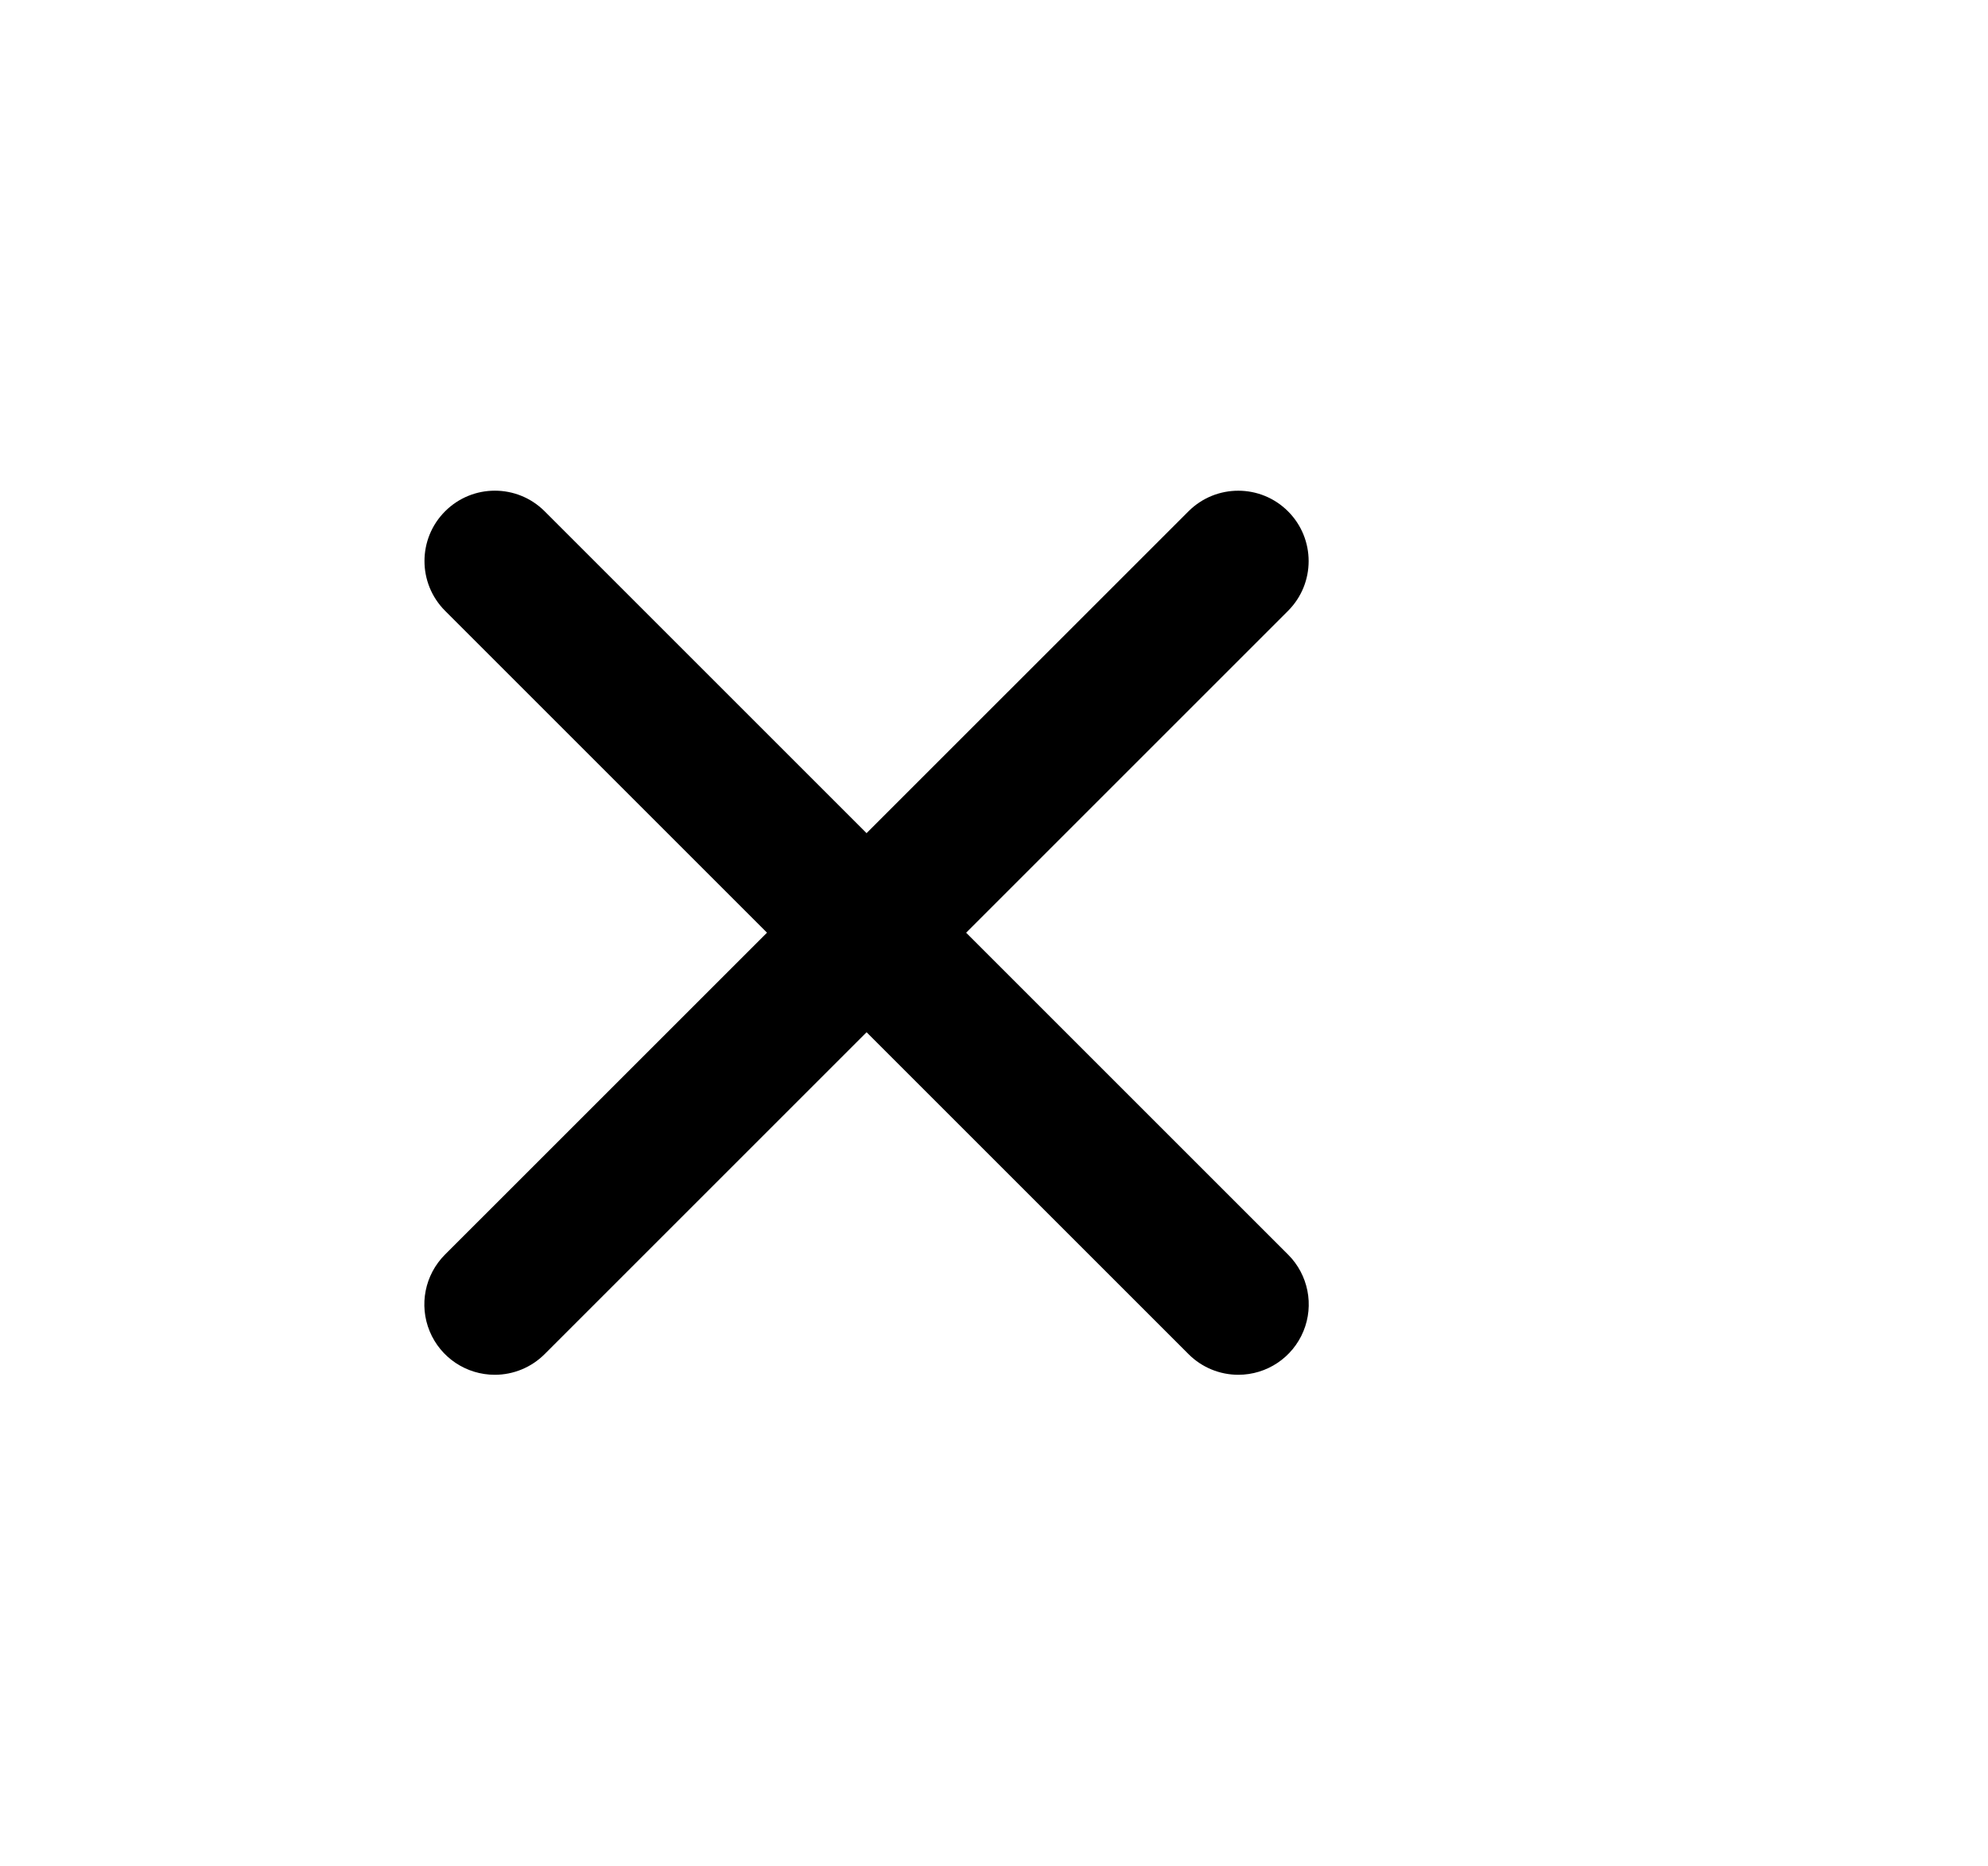
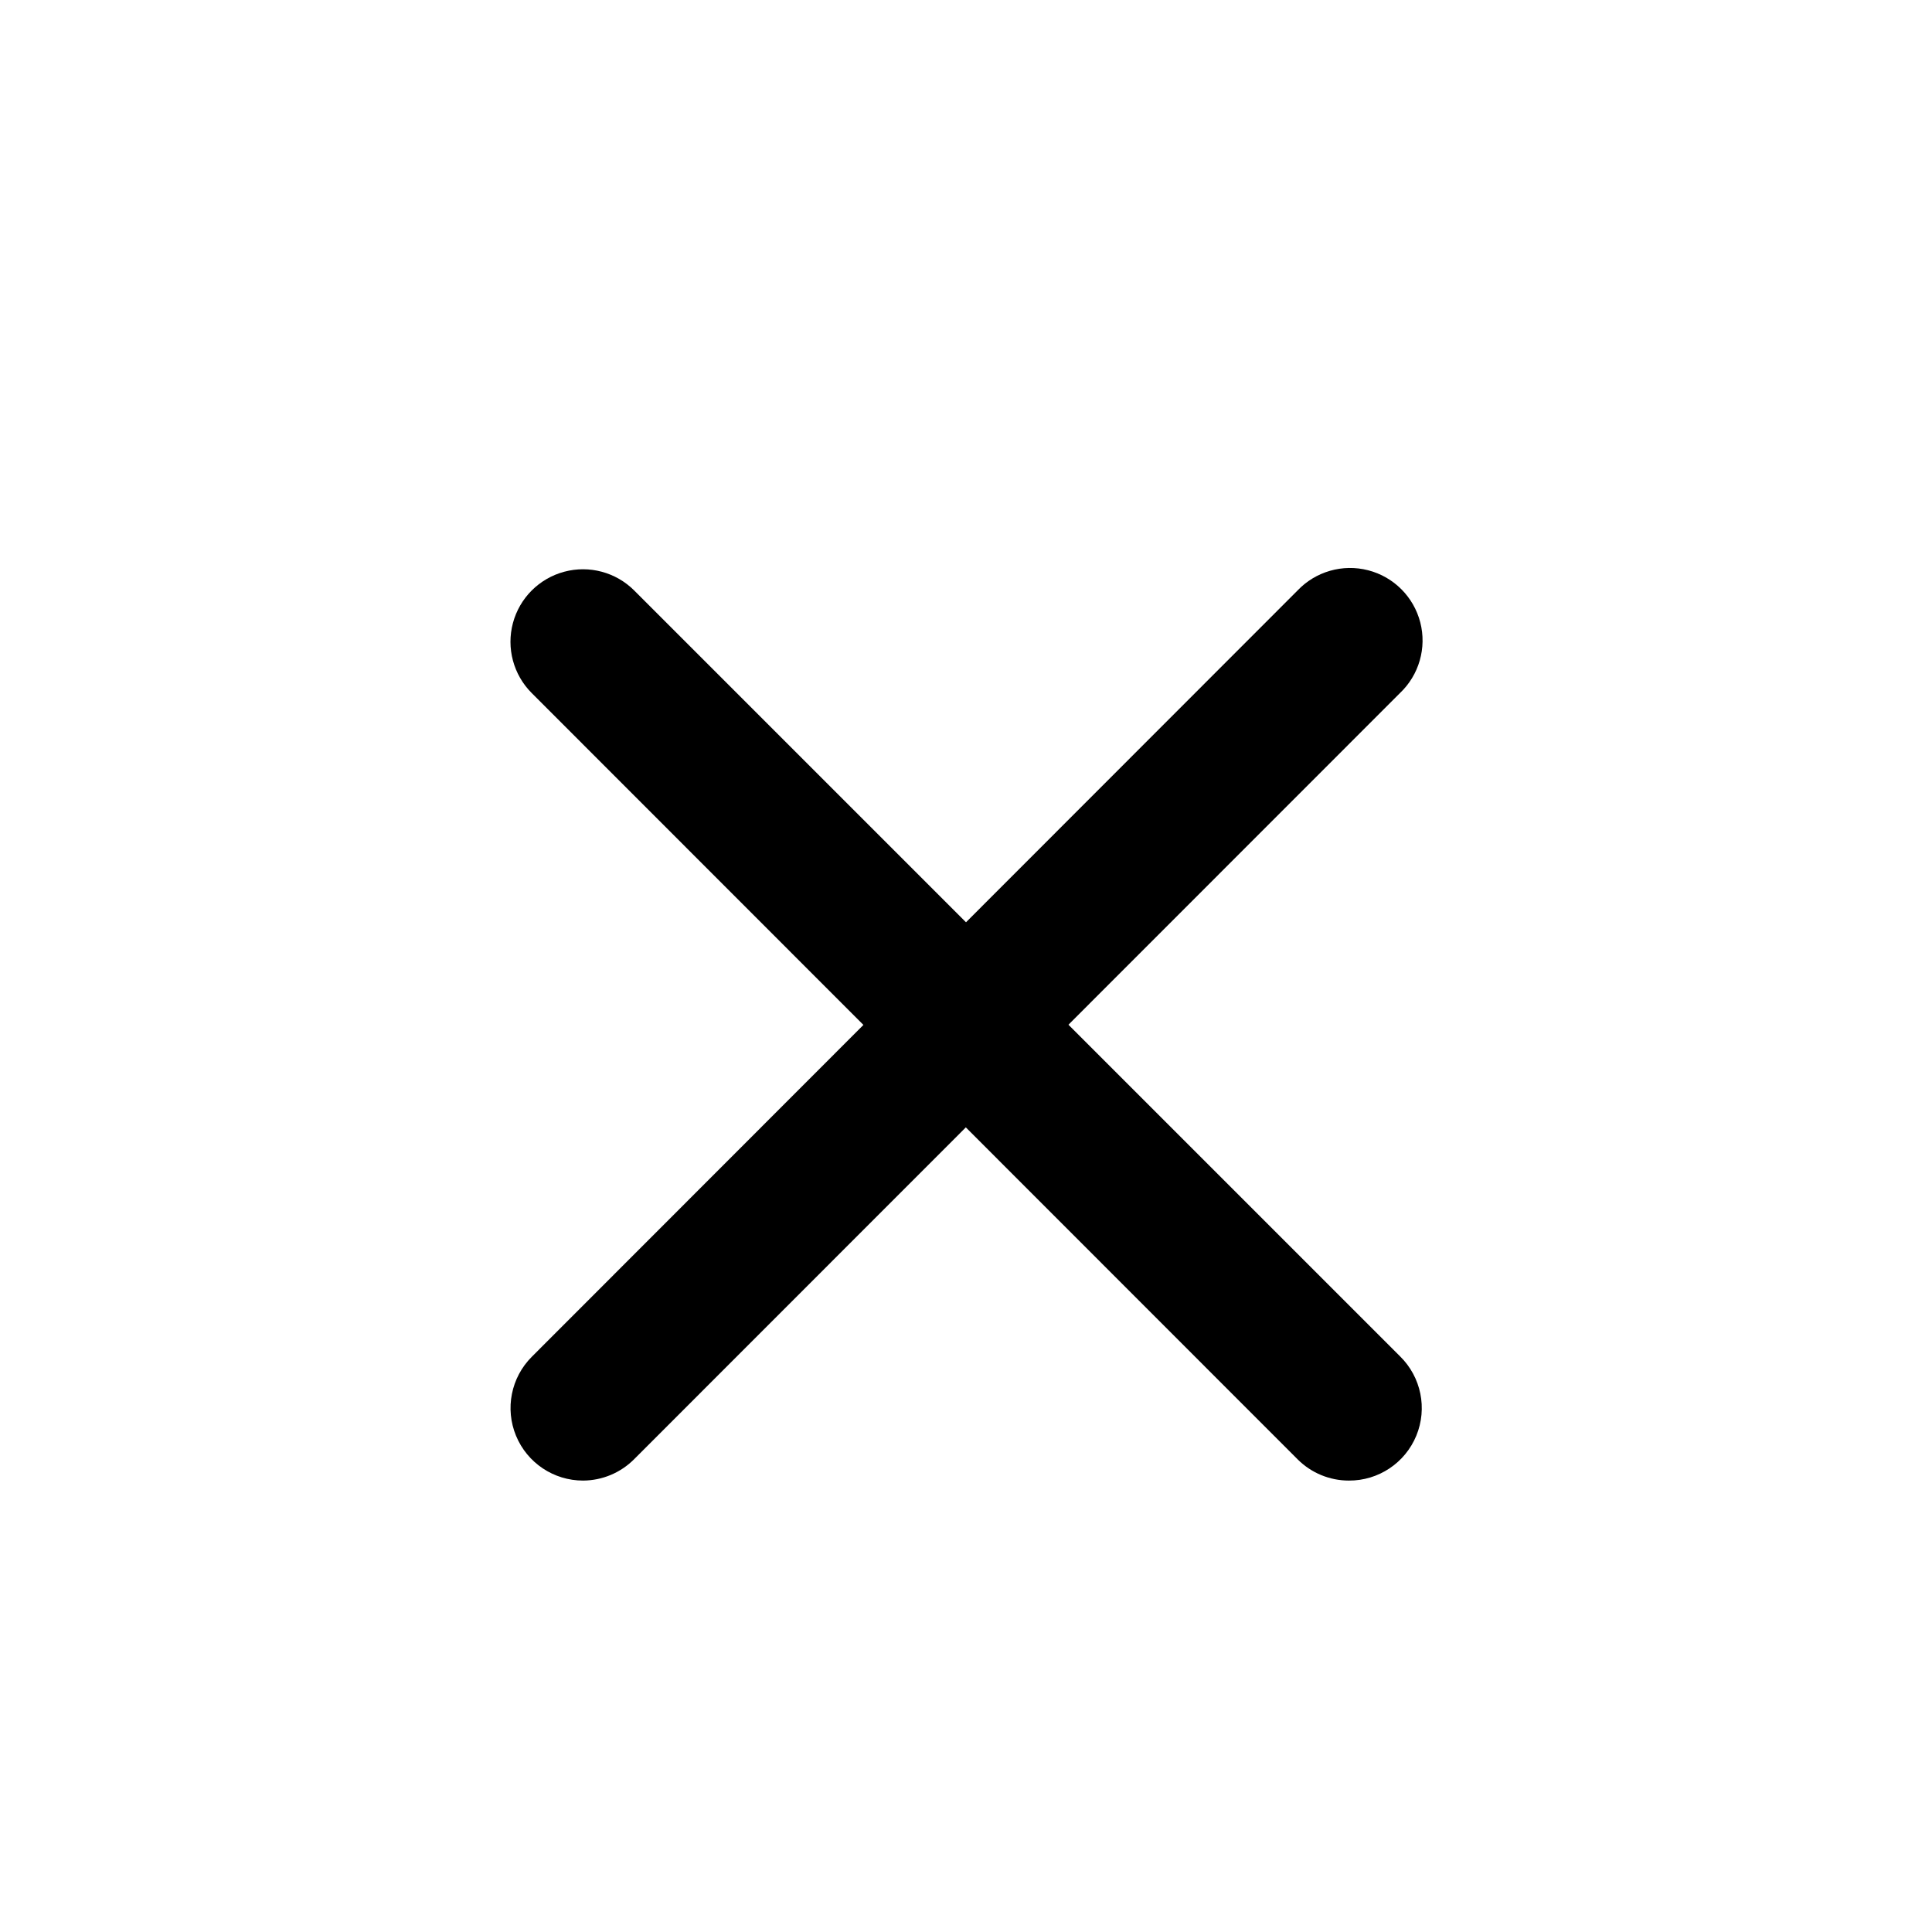
- <svg xmlns="http://www.w3.org/2000/svg" id="Layer_1" data-name="Layer 1" viewBox="0 0 268.28 251.77">
-   <path d="M167.12,185.56a9.49,9.49,0,0,1-6.72-2.78L60.05,82.43A9.5,9.5,0,0,1,73.49,69L173.83,169.34a9.5,9.5,0,0,1-6.71,16.22Z" />
-   <path d="M66.77,185.56a9.5,9.5,0,0,1-6.72-16.22L160.4,69a9.5,9.5,0,0,1,13.43,13.44L73.49,182.78A9.51,9.51,0,0,1,66.77,185.56Z" />
+ <svg xmlns="http://www.w3.org/2000/svg" viewBox="0 0 253.15 253.15">
+   <g id="exit">
+     <path d="M176.75,194a9.49,9.49,0,0,1-6.72-2.78L69.68,90.82A9.5,9.5,0,1,1,83.12,77.39L183.46,177.73A9.5,9.5,0,0,1,176.75,194Z" />
+     <path d="M76.4,194a9.5,9.5,0,0,1-6.72-16.22L170,77.39a9.5,9.5,0,1,1,13.43,13.43L83.12,191.17A9.51,9.51,0,0,1,76.4,194Z" />
+   </g>
</svg>
